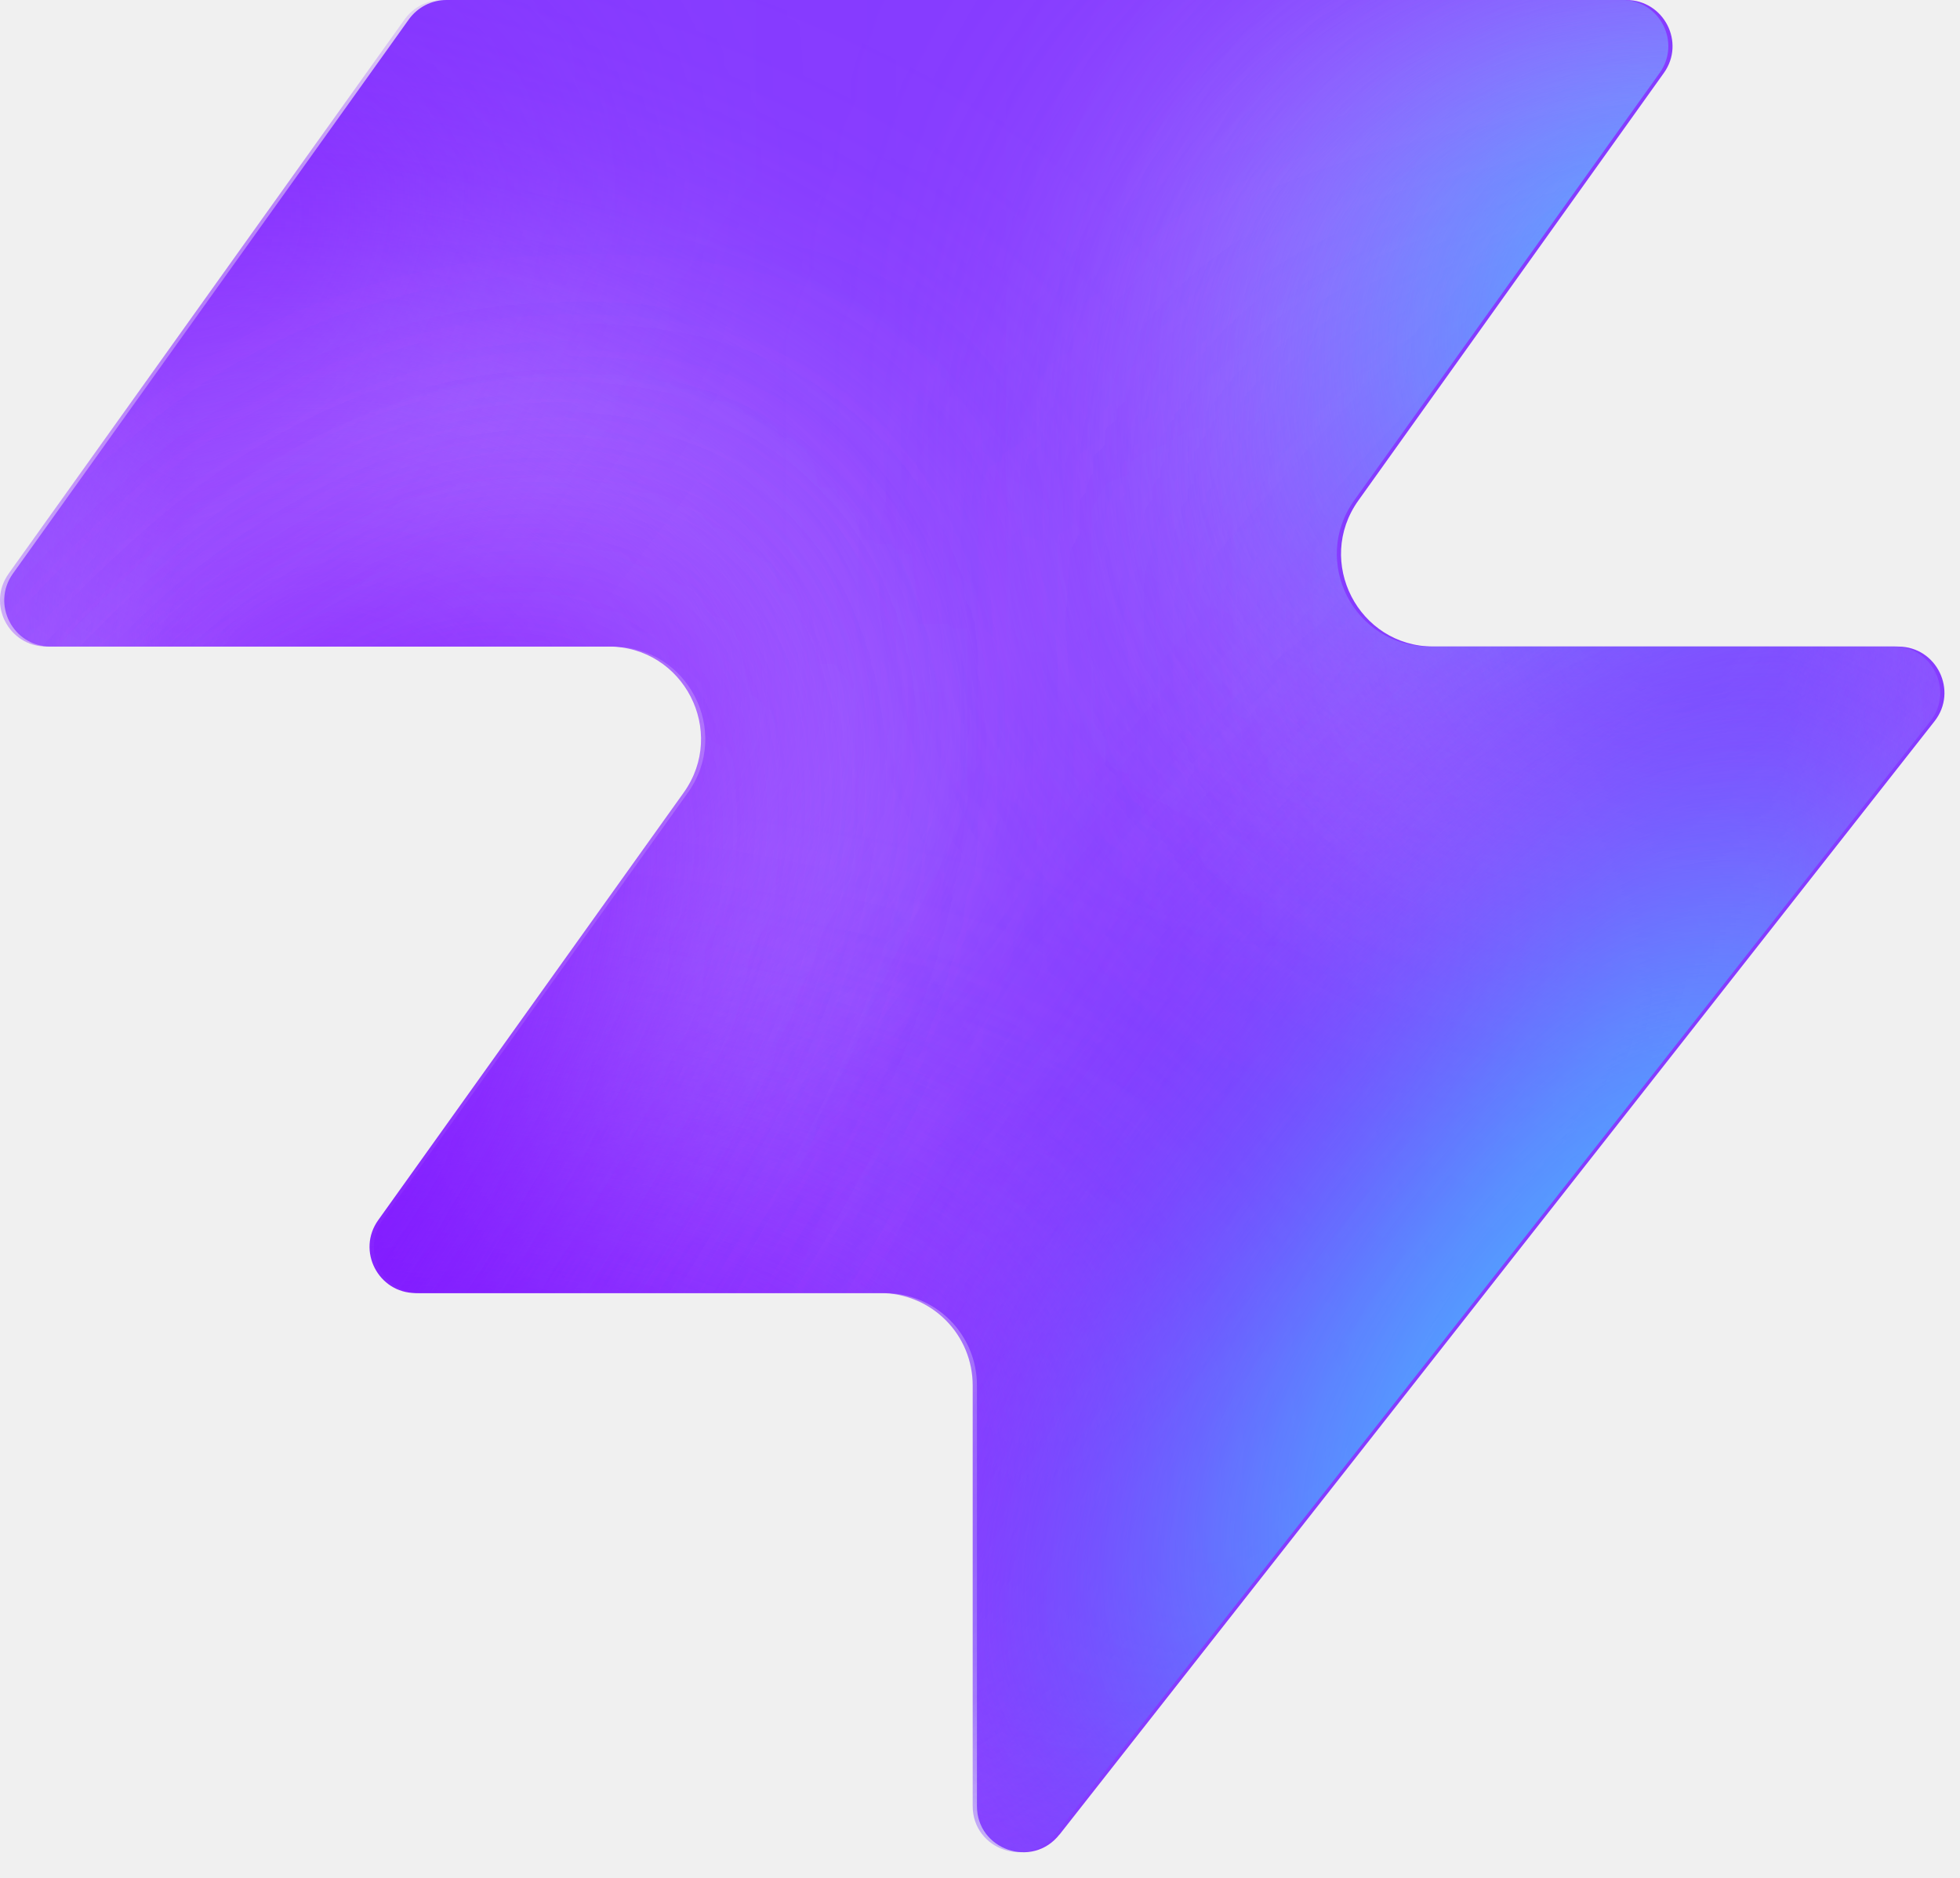
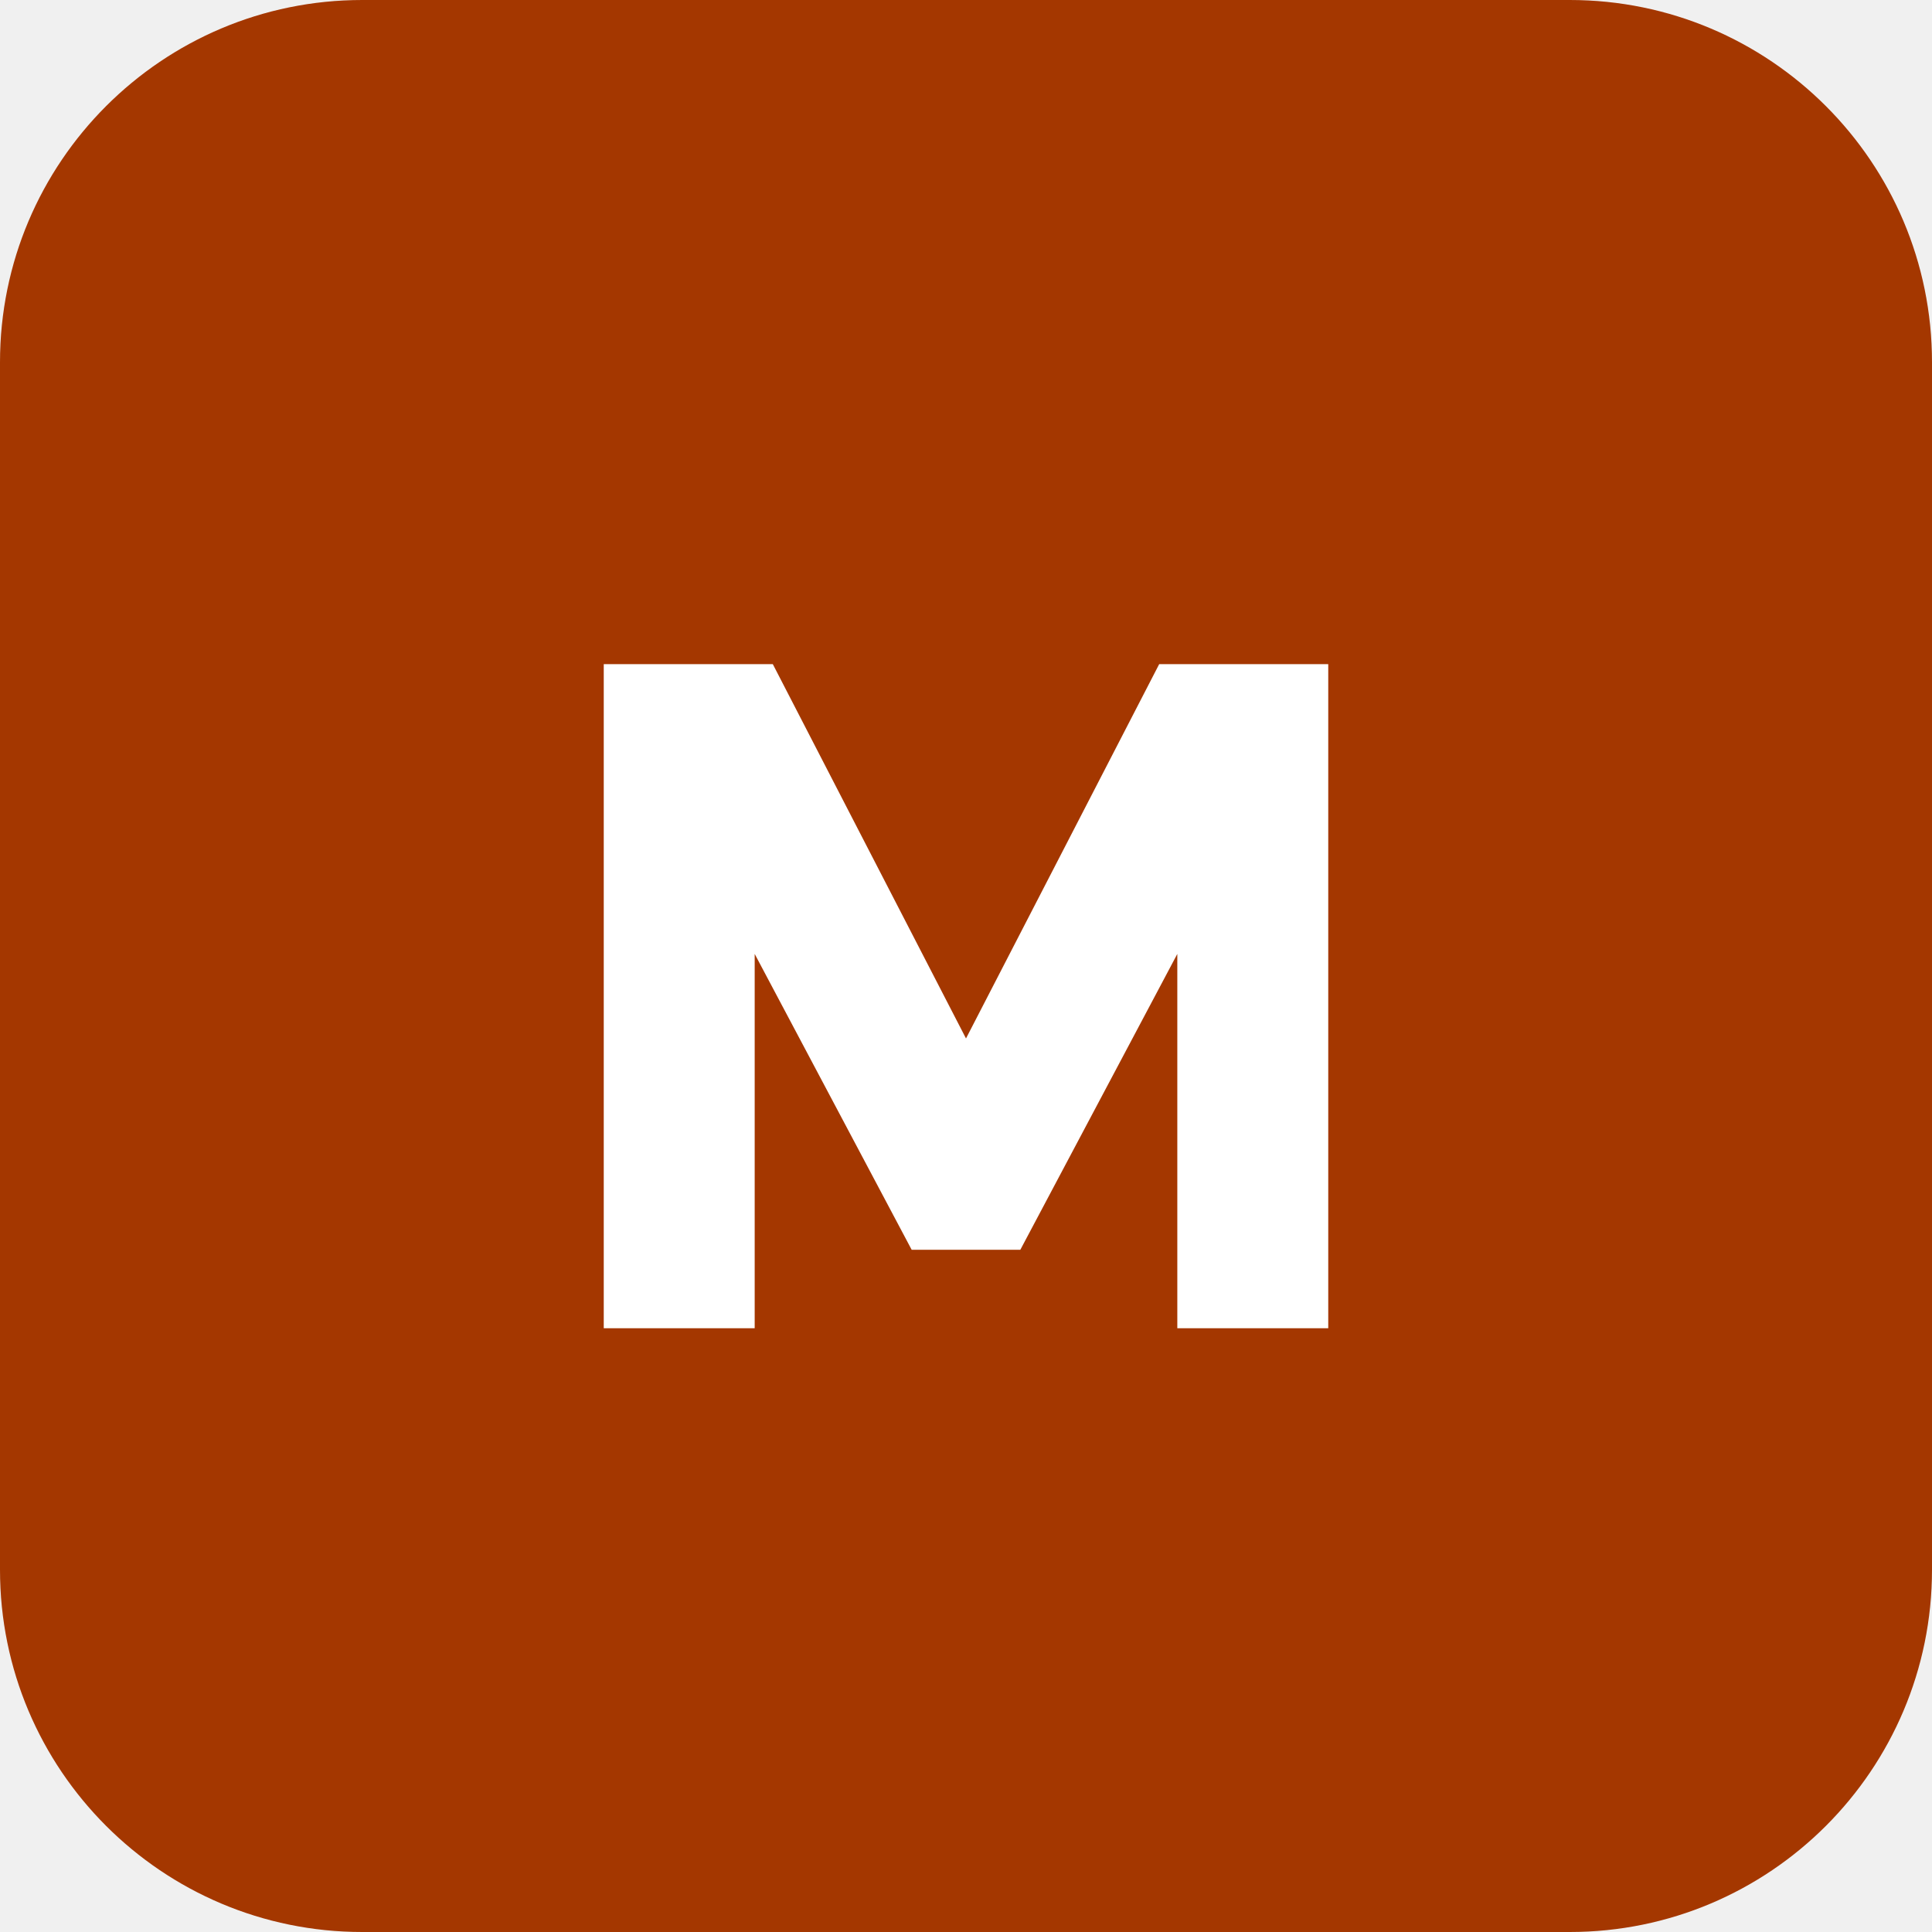
- <svg xmlns="http://www.w3.org/2000/svg" width="48" height="46" fill="none" viewBox="0 0 48 46">
-   <path fill="#863bff" d="M25.946 44.938c-.664.845-2.021.375-2.021-.698V33.937a2.26 2.26 0 0 0-2.262-2.262H10.287c-.92 0-1.456-1.04-.92-1.788l7.48-10.471c1.07-1.497 0-3.578-1.842-3.578H1.237c-.92 0-1.456-1.04-.92-1.788L10.013.474c.214-.297.556-.474.92-.474h28.894c.92 0 1.456 1.04.92 1.788l-7.48 10.471c-1.07 1.498 0 3.579 1.842 3.579h11.377c.943 0 1.473 1.088.89 1.83L25.947 44.94z" style="fill:#863bff;fill:color(display-p3 .525 .23 1);fill-opacity:1" />
-   <mask id="a" width="48" height="46" x="0" y="0" maskUnits="userSpaceOnUse" style="mask-type:alpha">
-     <path fill="#000" d="M25.842 44.938c-.664.844-2.021.375-2.021-.698V33.937a2.26 2.26 0 0 0-2.262-2.262H10.183c-.92 0-1.456-1.04-.92-1.788l7.48-10.471c1.07-1.498 0-3.579-1.842-3.579H1.133c-.92 0-1.456-1.04-.92-1.787L9.91.473c.214-.297.556-.474.92-.474h28.894c.92 0 1.456 1.04.92 1.788l-7.48 10.471c-1.07 1.498 0 3.578 1.842 3.578h11.377c.943 0 1.473 1.088.89 1.832L25.843 44.94z" style="fill:#000;fill-opacity:1" />
-   </mask>
-   <g mask="url(#a)">
-     <g filter="url(#b)">
-       <ellipse cx="5.508" cy="14.704" fill="#ede6ff" rx="5.508" ry="14.704" style="fill:#ede6ff;fill:color(display-p3 .927 .903 1);fill-opacity:1" transform="matrix(.00324 1 1 -.00324 -4.47 31.516)" />
-     </g>
-     <g filter="url(#c)">
-       <ellipse cx="10.399" cy="29.851" fill="#ede6ff" rx="10.399" ry="29.851" style="fill:#ede6ff;fill:color(display-p3 .927 .903 1);fill-opacity:1" transform="matrix(.00324 1 1 -.00324 -39.328 7.883)" />
-     </g>
-     <g filter="url(#d)">
-       <ellipse cx="5.508" cy="30.487" fill="#7e14ff" rx="5.508" ry="30.487" style="fill:#7e14ff;fill:color(display-p3 .492 .077 1);fill-opacity:1" transform="rotate(89.814 -25.913 -14.639)scale(1 -1)" />
-     </g>
-     <g filter="url(#e)">
-       <ellipse cx="5.508" cy="30.599" fill="#7e14ff" rx="5.508" ry="30.599" style="fill:#7e14ff;fill:color(display-p3 .492 .077 1);fill-opacity:1" transform="rotate(89.814 -32.644 -3.334)scale(1 -1)" />
-     </g>
-     <g filter="url(#f)">
-       <ellipse cx="5.508" cy="30.599" fill="#7e14ff" rx="5.508" ry="30.599" style="fill:#7e14ff;fill:color(display-p3 .492 .077 1);fill-opacity:1" transform="matrix(.00324 1 1 -.00324 -34.34 30.47)" />
-     </g>
-     <g filter="url(#g)">
-       <ellipse cx="14.072" cy="22.078" fill="#ede6ff" rx="14.072" ry="22.078" style="fill:#ede6ff;fill:color(display-p3 .927 .903 1);fill-opacity:1" transform="rotate(93.35 24.506 48.493)scale(-1 1)" />
-     </g>
-     <g filter="url(#h)">
-       <ellipse cx="3.47" cy="21.501" fill="#7e14ff" rx="3.47" ry="21.501" style="fill:#7e14ff;fill:color(display-p3 .492 .077 1);fill-opacity:1" transform="rotate(89.009 28.708 47.59)scale(-1 1)" />
-     </g>
-     <g filter="url(#i)">
-       <ellipse cx="3.47" cy="21.501" fill="#7e14ff" rx="3.47" ry="21.501" style="fill:#7e14ff;fill:color(display-p3 .492 .077 1);fill-opacity:1" transform="rotate(89.009 28.708 47.59)scale(-1 1)" />
-     </g>
-     <g filter="url(#j)">
-       <ellipse cx=".387" cy="8.972" fill="#7e14ff" rx="4.407" ry="29.108" style="fill:#7e14ff;fill:color(display-p3 .492 .077 1);fill-opacity:1" transform="rotate(39.51 .387 8.972)" />
-     </g>
-     <g filter="url(#k)">
-       <ellipse cx="47.523" cy="-6.092" fill="#7e14ff" rx="4.407" ry="29.108" style="fill:#7e14ff;fill:color(display-p3 .492 .077 1);fill-opacity:1" transform="rotate(37.892 47.523 -6.092)" />
-     </g>
-     <g filter="url(#l)">
-       <ellipse cx="41.412" cy="6.333" fill="#47bfff" rx="5.971" ry="9.665" style="fill:#47bfff;fill:color(display-p3 .28 .748 1);fill-opacity:1" transform="rotate(37.892 41.412 6.333)" />
-     </g>
-     <g filter="url(#m)">
-       <ellipse cx="-1.879" cy="38.332" fill="#7e14ff" rx="4.407" ry="29.108" style="fill:#7e14ff;fill:color(display-p3 .492 .077 1);fill-opacity:1" transform="rotate(37.892 -1.88 38.332)" />
-     </g>
-     <g filter="url(#n)">
-       <ellipse cx="-1.879" cy="38.332" fill="#7e14ff" rx="4.407" ry="29.108" style="fill:#7e14ff;fill:color(display-p3 .492 .077 1);fill-opacity:1" transform="rotate(37.892 -1.88 38.332)" />
-     </g>
-     <g filter="url(#o)">
-       <ellipse cx="35.651" cy="29.907" fill="#7e14ff" rx="4.407" ry="29.108" style="fill:#7e14ff;fill:color(display-p3 .492 .077 1);fill-opacity:1" transform="rotate(37.892 35.651 29.907)" />
-     </g>
-     <g filter="url(#p)">
-       <ellipse cx="38.418" cy="32.4" fill="#47bfff" rx="5.971" ry="15.297" style="fill:#47bfff;fill:color(display-p3 .28 .748 1);fill-opacity:1" transform="rotate(37.892 38.418 32.4)" />
-     </g>
-   </g>
-   <defs>
-     <filter id="b" width="60.045" height="41.654" x="-19.77" y="16.149" color-interpolation-filters="sRGB" filterUnits="userSpaceOnUse">
-       <feFlood flood-opacity="0" result="BackgroundImageFix" />
-       <feBlend in="SourceGraphic" in2="BackgroundImageFix" result="shape" />
-       <feGaussianBlur result="effect1_foregroundBlur_2002_17158" stdDeviation="7.659" />
-     </filter>
-     <filter id="c" width="90.34" height="51.437" x="-54.613" y="-7.533" color-interpolation-filters="sRGB" filterUnits="userSpaceOnUse">
-       <feFlood flood-opacity="0" result="BackgroundImageFix" />
-       <feBlend in="SourceGraphic" in2="BackgroundImageFix" result="shape" />
-       <feGaussianBlur result="effect1_foregroundBlur_2002_17158" stdDeviation="7.659" />
-     </filter>
-     <filter id="d" width="79.355" height="29.4" x="-49.64" y="2.03" color-interpolation-filters="sRGB" filterUnits="userSpaceOnUse">
-       <feFlood flood-opacity="0" result="BackgroundImageFix" />
-       <feBlend in="SourceGraphic" in2="BackgroundImageFix" result="shape" />
-       <feGaussianBlur result="effect1_foregroundBlur_2002_17158" stdDeviation="4.596" />
-     </filter>
-     <filter id="e" width="79.579" height="29.4" x="-45.045" y="20.029" color-interpolation-filters="sRGB" filterUnits="userSpaceOnUse">
-       <feFlood flood-opacity="0" result="BackgroundImageFix" />
-       <feBlend in="SourceGraphic" in2="BackgroundImageFix" result="shape" />
-       <feGaussianBlur result="effect1_foregroundBlur_2002_17158" stdDeviation="4.596" />
-     </filter>
-     <filter id="f" width="79.579" height="29.4" x="-43.513" y="21.178" color-interpolation-filters="sRGB" filterUnits="userSpaceOnUse">
-       <feFlood flood-opacity="0" result="BackgroundImageFix" />
-       <feBlend in="SourceGraphic" in2="BackgroundImageFix" result="shape" />
-       <feGaussianBlur result="effect1_foregroundBlur_2002_17158" stdDeviation="4.596" />
-     </filter>
-     <filter id="g" width="74.749" height="58.852" x="15.756" y="-17.901" color-interpolation-filters="sRGB" filterUnits="userSpaceOnUse">
-       <feFlood flood-opacity="0" result="BackgroundImageFix" />
-       <feBlend in="SourceGraphic" in2="BackgroundImageFix" result="shape" />
-       <feGaussianBlur result="effect1_foregroundBlur_2002_17158" stdDeviation="7.659" />
-     </filter>
-     <filter id="h" width="61.377" height="25.362" x="23.548" y="2.284" color-interpolation-filters="sRGB" filterUnits="userSpaceOnUse">
-       <feFlood flood-opacity="0" result="BackgroundImageFix" />
-       <feBlend in="SourceGraphic" in2="BackgroundImageFix" result="shape" />
-       <feGaussianBlur result="effect1_foregroundBlur_2002_17158" stdDeviation="4.596" />
-     </filter>
-     <filter id="i" width="61.377" height="25.362" x="23.548" y="2.284" color-interpolation-filters="sRGB" filterUnits="userSpaceOnUse">
-       <feFlood flood-opacity="0" result="BackgroundImageFix" />
-       <feBlend in="SourceGraphic" in2="BackgroundImageFix" result="shape" />
-       <feGaussianBlur result="effect1_foregroundBlur_2002_17158" stdDeviation="4.596" />
-     </filter>
-     <filter id="j" width="56.045" height="63.649" x="-27.636" y="-22.853" color-interpolation-filters="sRGB" filterUnits="userSpaceOnUse">
-       <feFlood flood-opacity="0" result="BackgroundImageFix" />
-       <feBlend in="SourceGraphic" in2="BackgroundImageFix" result="shape" />
-       <feGaussianBlur result="effect1_foregroundBlur_2002_17158" stdDeviation="4.596" />
-     </filter>
-     <filter id="k" width="54.814" height="64.646" x="20.116" y="-38.415" color-interpolation-filters="sRGB" filterUnits="userSpaceOnUse">
-       <feFlood flood-opacity="0" result="BackgroundImageFix" />
-       <feBlend in="SourceGraphic" in2="BackgroundImageFix" result="shape" />
-       <feGaussianBlur result="effect1_foregroundBlur_2002_17158" stdDeviation="4.596" />
-     </filter>
-     <filter id="l" width="33.541" height="35.313" x="24.641" y="-11.323" color-interpolation-filters="sRGB" filterUnits="userSpaceOnUse">
-       <feFlood flood-opacity="0" result="BackgroundImageFix" />
-       <feBlend in="SourceGraphic" in2="BackgroundImageFix" result="shape" />
-       <feGaussianBlur result="effect1_foregroundBlur_2002_17158" stdDeviation="4.596" />
-     </filter>
-     <filter id="m" width="54.814" height="64.646" x="-29.286" y="6.009" color-interpolation-filters="sRGB" filterUnits="userSpaceOnUse">
-       <feFlood flood-opacity="0" result="BackgroundImageFix" />
-       <feBlend in="SourceGraphic" in2="BackgroundImageFix" result="shape" />
-       <feGaussianBlur result="effect1_foregroundBlur_2002_17158" stdDeviation="4.596" />
-     </filter>
-     <filter id="n" width="54.814" height="64.646" x="-29.286" y="6.009" color-interpolation-filters="sRGB" filterUnits="userSpaceOnUse">
-       <feFlood flood-opacity="0" result="BackgroundImageFix" />
-       <feBlend in="SourceGraphic" in2="BackgroundImageFix" result="shape" />
-       <feGaussianBlur result="effect1_foregroundBlur_2002_17158" stdDeviation="4.596" />
-     </filter>
-     <filter id="o" width="54.814" height="64.646" x="8.244" y="-2.416" color-interpolation-filters="sRGB" filterUnits="userSpaceOnUse">
-       <feFlood flood-opacity="0" result="BackgroundImageFix" />
-       <feBlend in="SourceGraphic" in2="BackgroundImageFix" result="shape" />
-       <feGaussianBlur result="effect1_foregroundBlur_2002_17158" stdDeviation="4.596" />
-     </filter>
-     <filter id="p" width="39.409" height="43.623" x="18.713" y="10.588" color-interpolation-filters="sRGB" filterUnits="userSpaceOnUse">
-       <feFlood flood-opacity="0" result="BackgroundImageFix" />
-       <feBlend in="SourceGraphic" in2="BackgroundImageFix" result="shape" />
-       <feGaussianBlur result="effect1_foregroundBlur_2002_17158" stdDeviation="4.596" />
-     </filter>
-   </defs>
+ <svg xmlns="http://www.w3.org/2000/svg" viewBox="0 0 64 64">
+   <rect width="64" height="64" rx="12" fill="#a43700" />
+   <path d="M20 44V22h5.6l6.4 12.4L38.4 22H44v22h-5V31.6l-5.2 9.8h-3.6L25 31.6V44z" fill="#fff" />
</svg>
